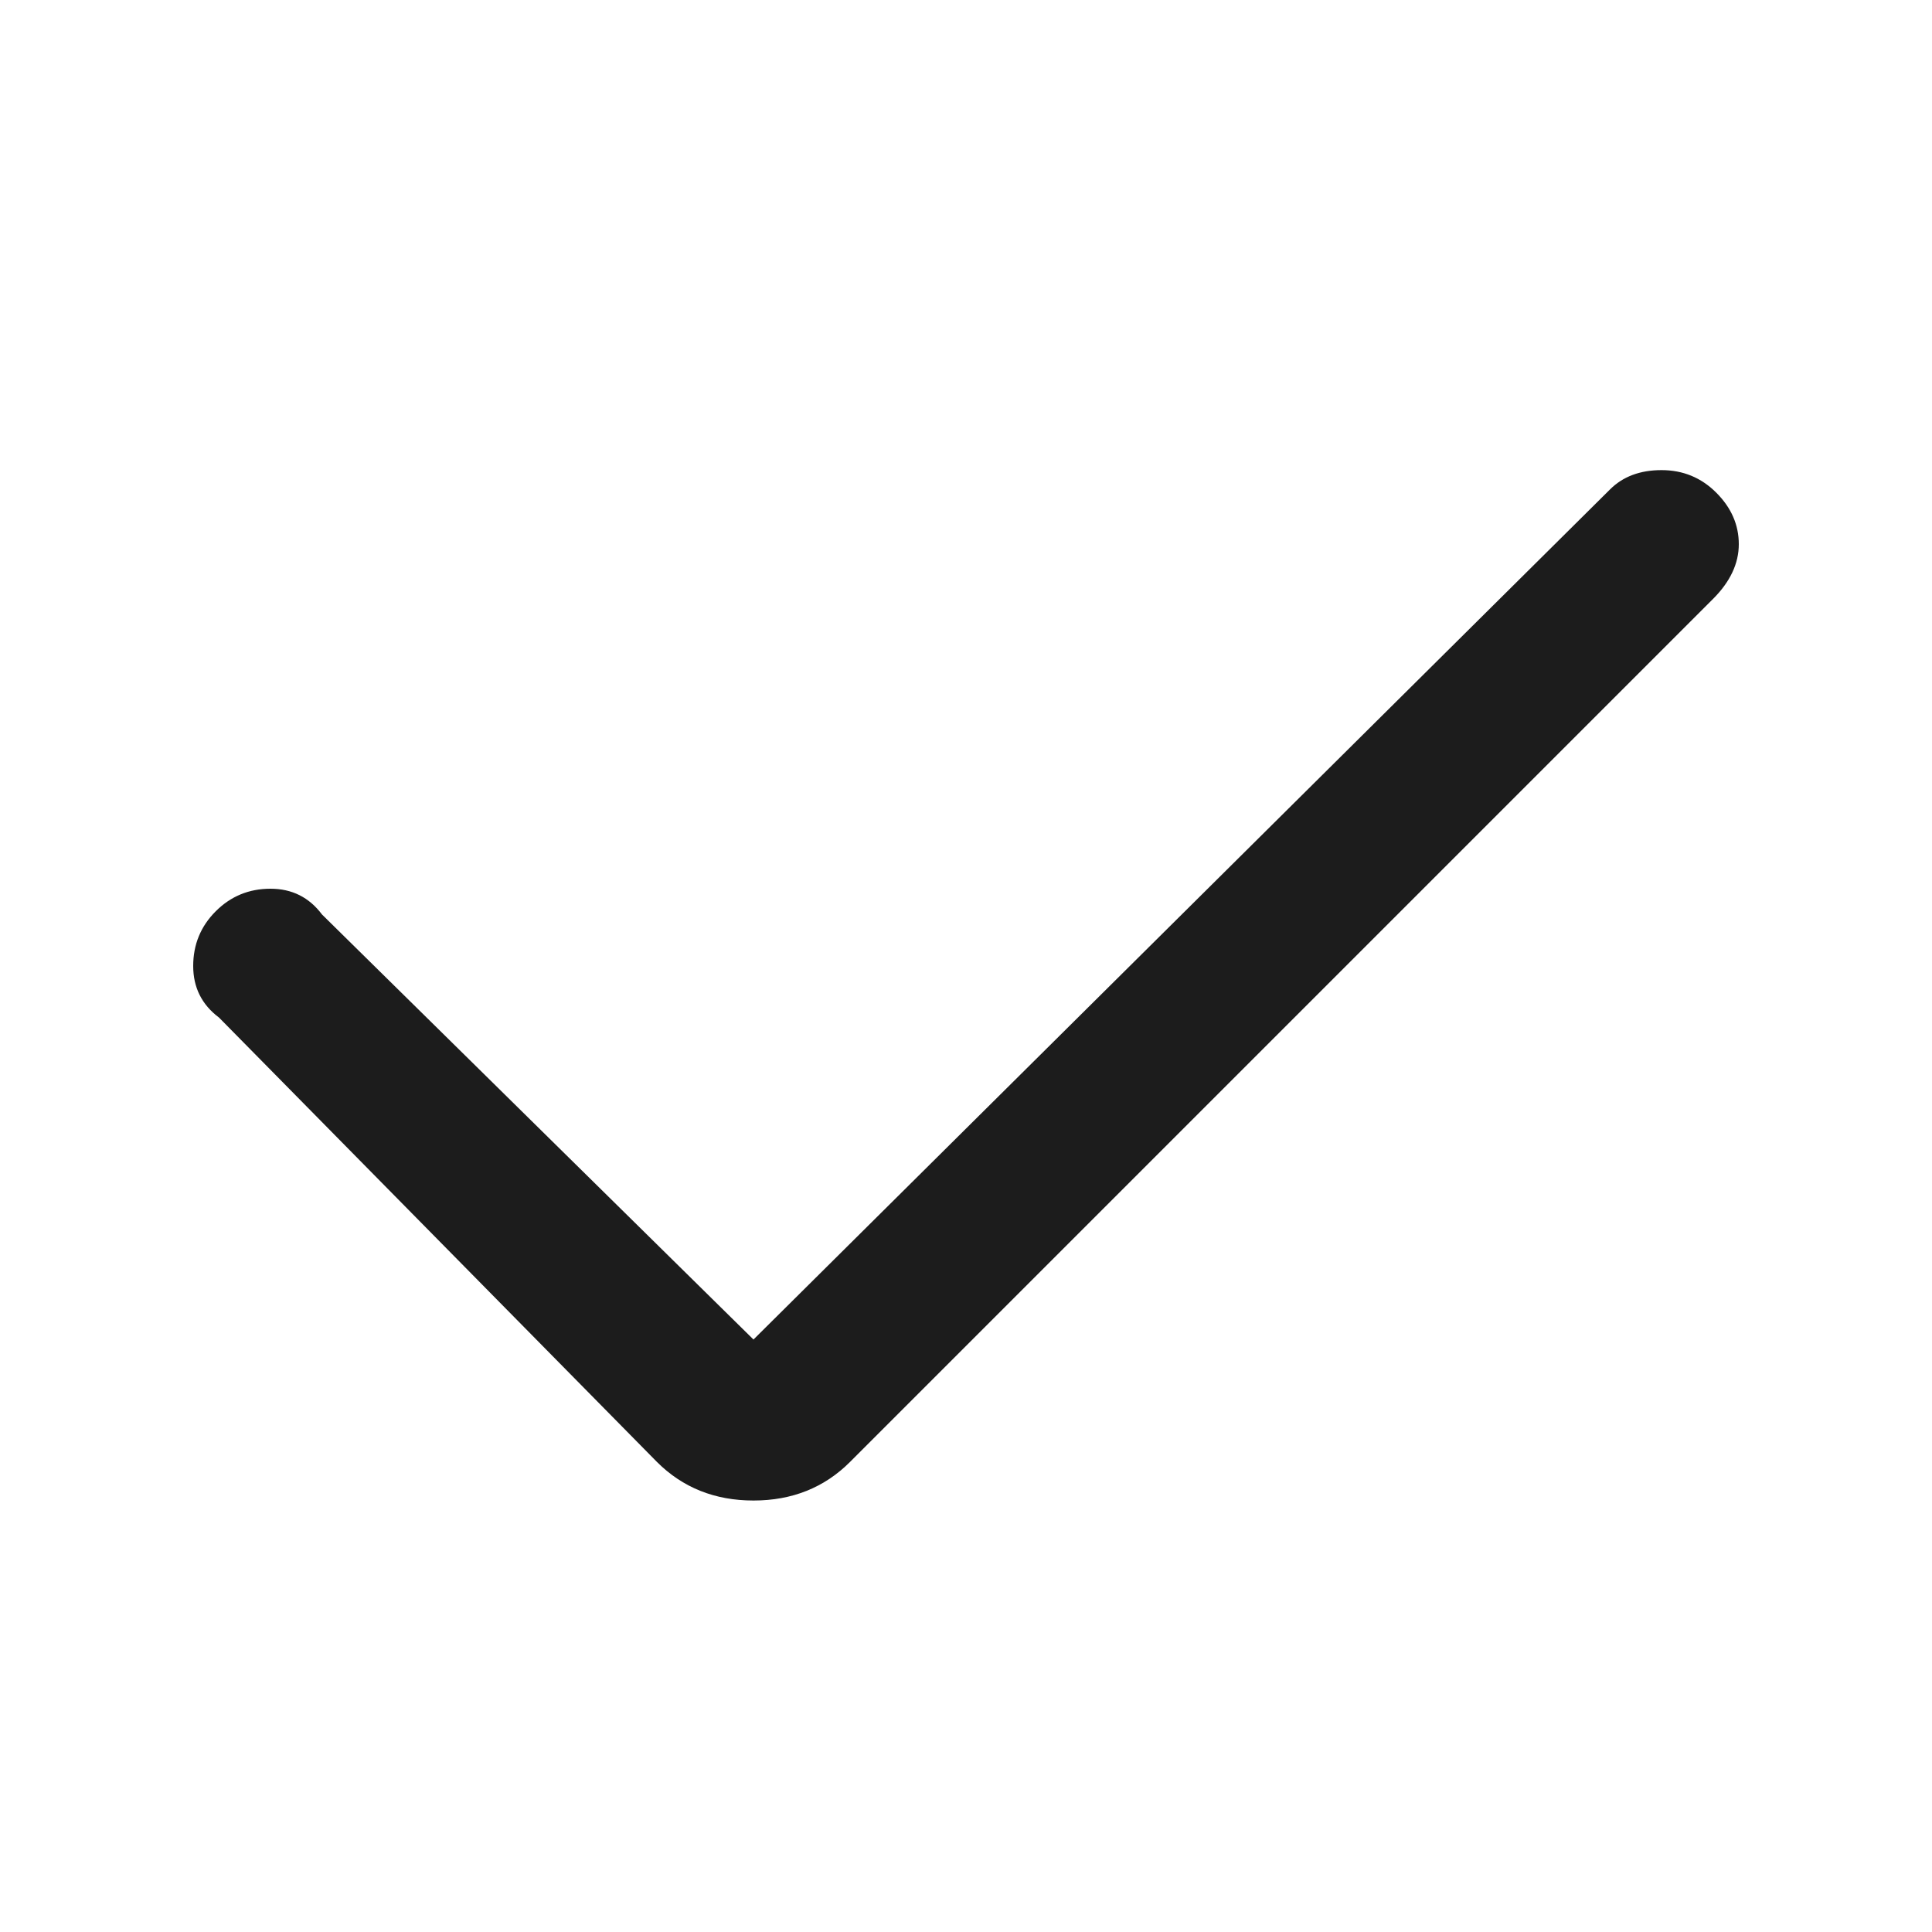
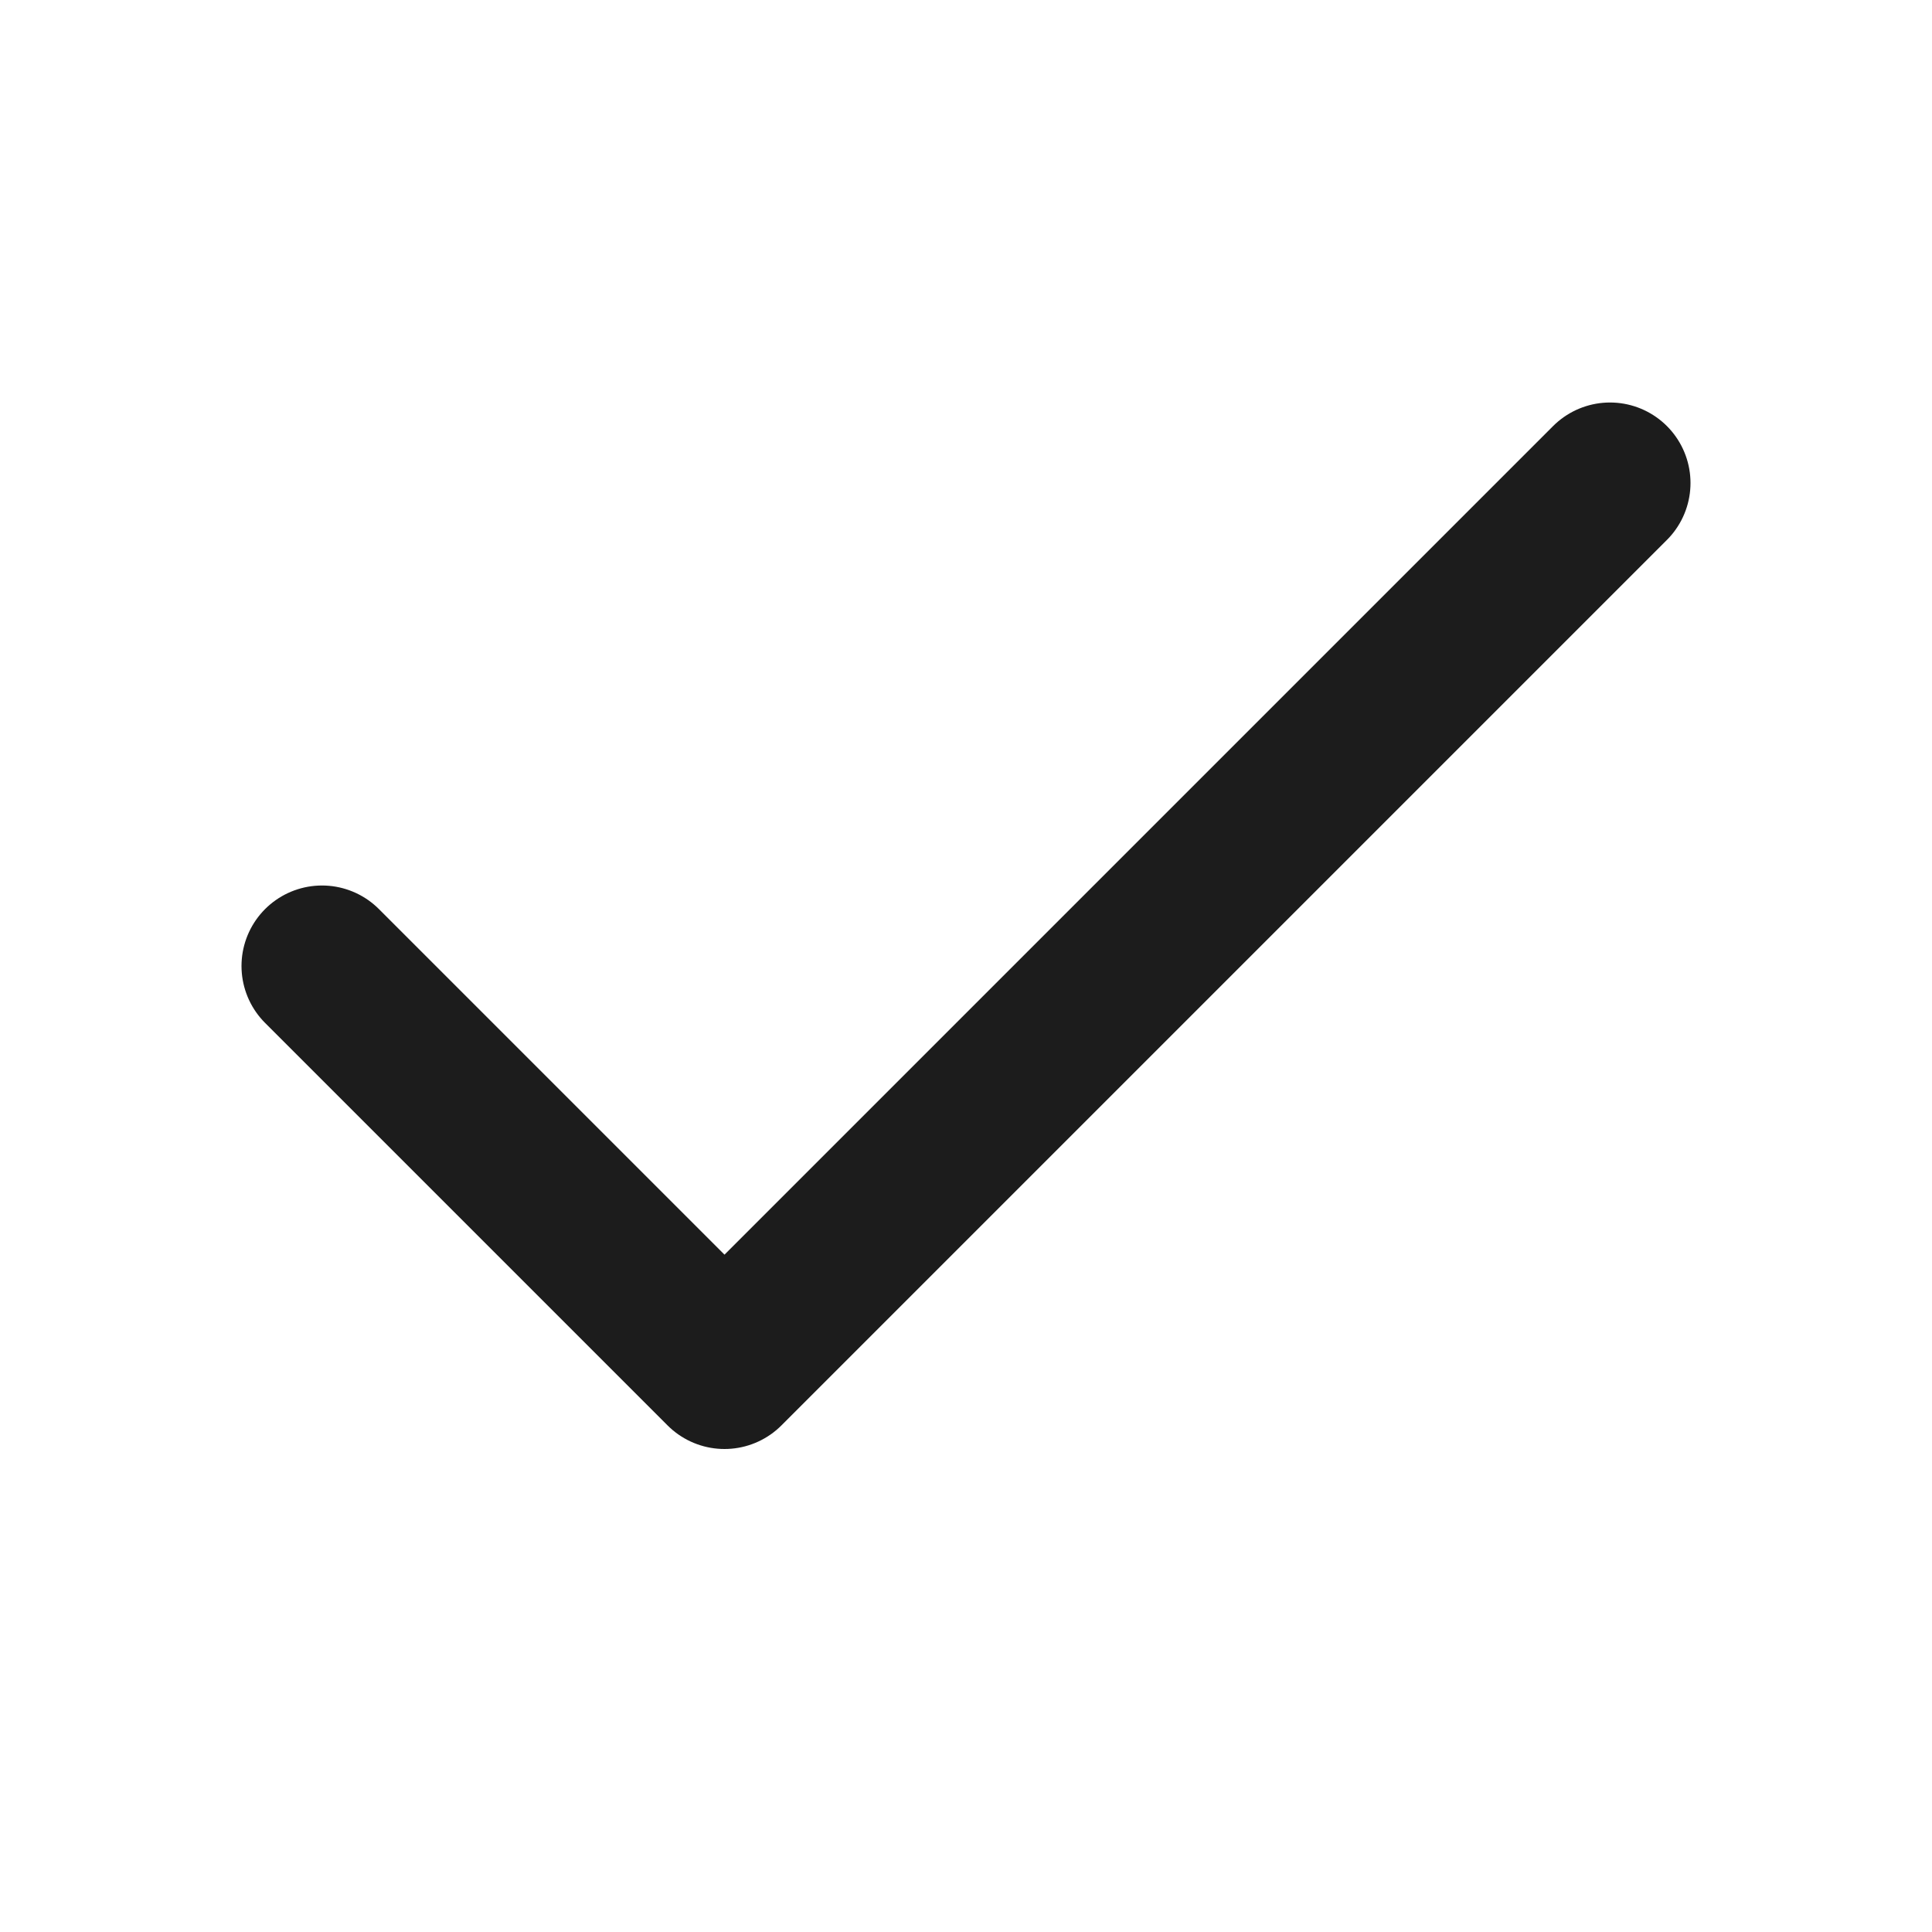
- <svg xmlns="http://www.w3.org/2000/svg" width="16" height="16" viewBox="0 0 300 300">
-   <path fill="#1C1C1C" d="M250 76Q253 73 258.0 73.0Q263 73 266.5 76.5Q270 80 270.0 84.5Q270 89 266 93L132 227Q126 233 117.0 233.0Q108 233 102 227L34 158Q30 155 30.0 150.0Q30 145 33.5 141.5Q37 138 42.0 138.0Q47 138 50 142L117 208Z" />
+ <svg xmlns="http://www.w3.org/2000/svg" width="24" height="24" viewBox="0 0 24 24" fill="none" stroke="#1C1C1C" stroke-width="2" stroke-linecap="round" stroke-linejoin="round" aria-hidden="true">
+   <path d="M20 6 9 17l-5-5" />
</svg>
